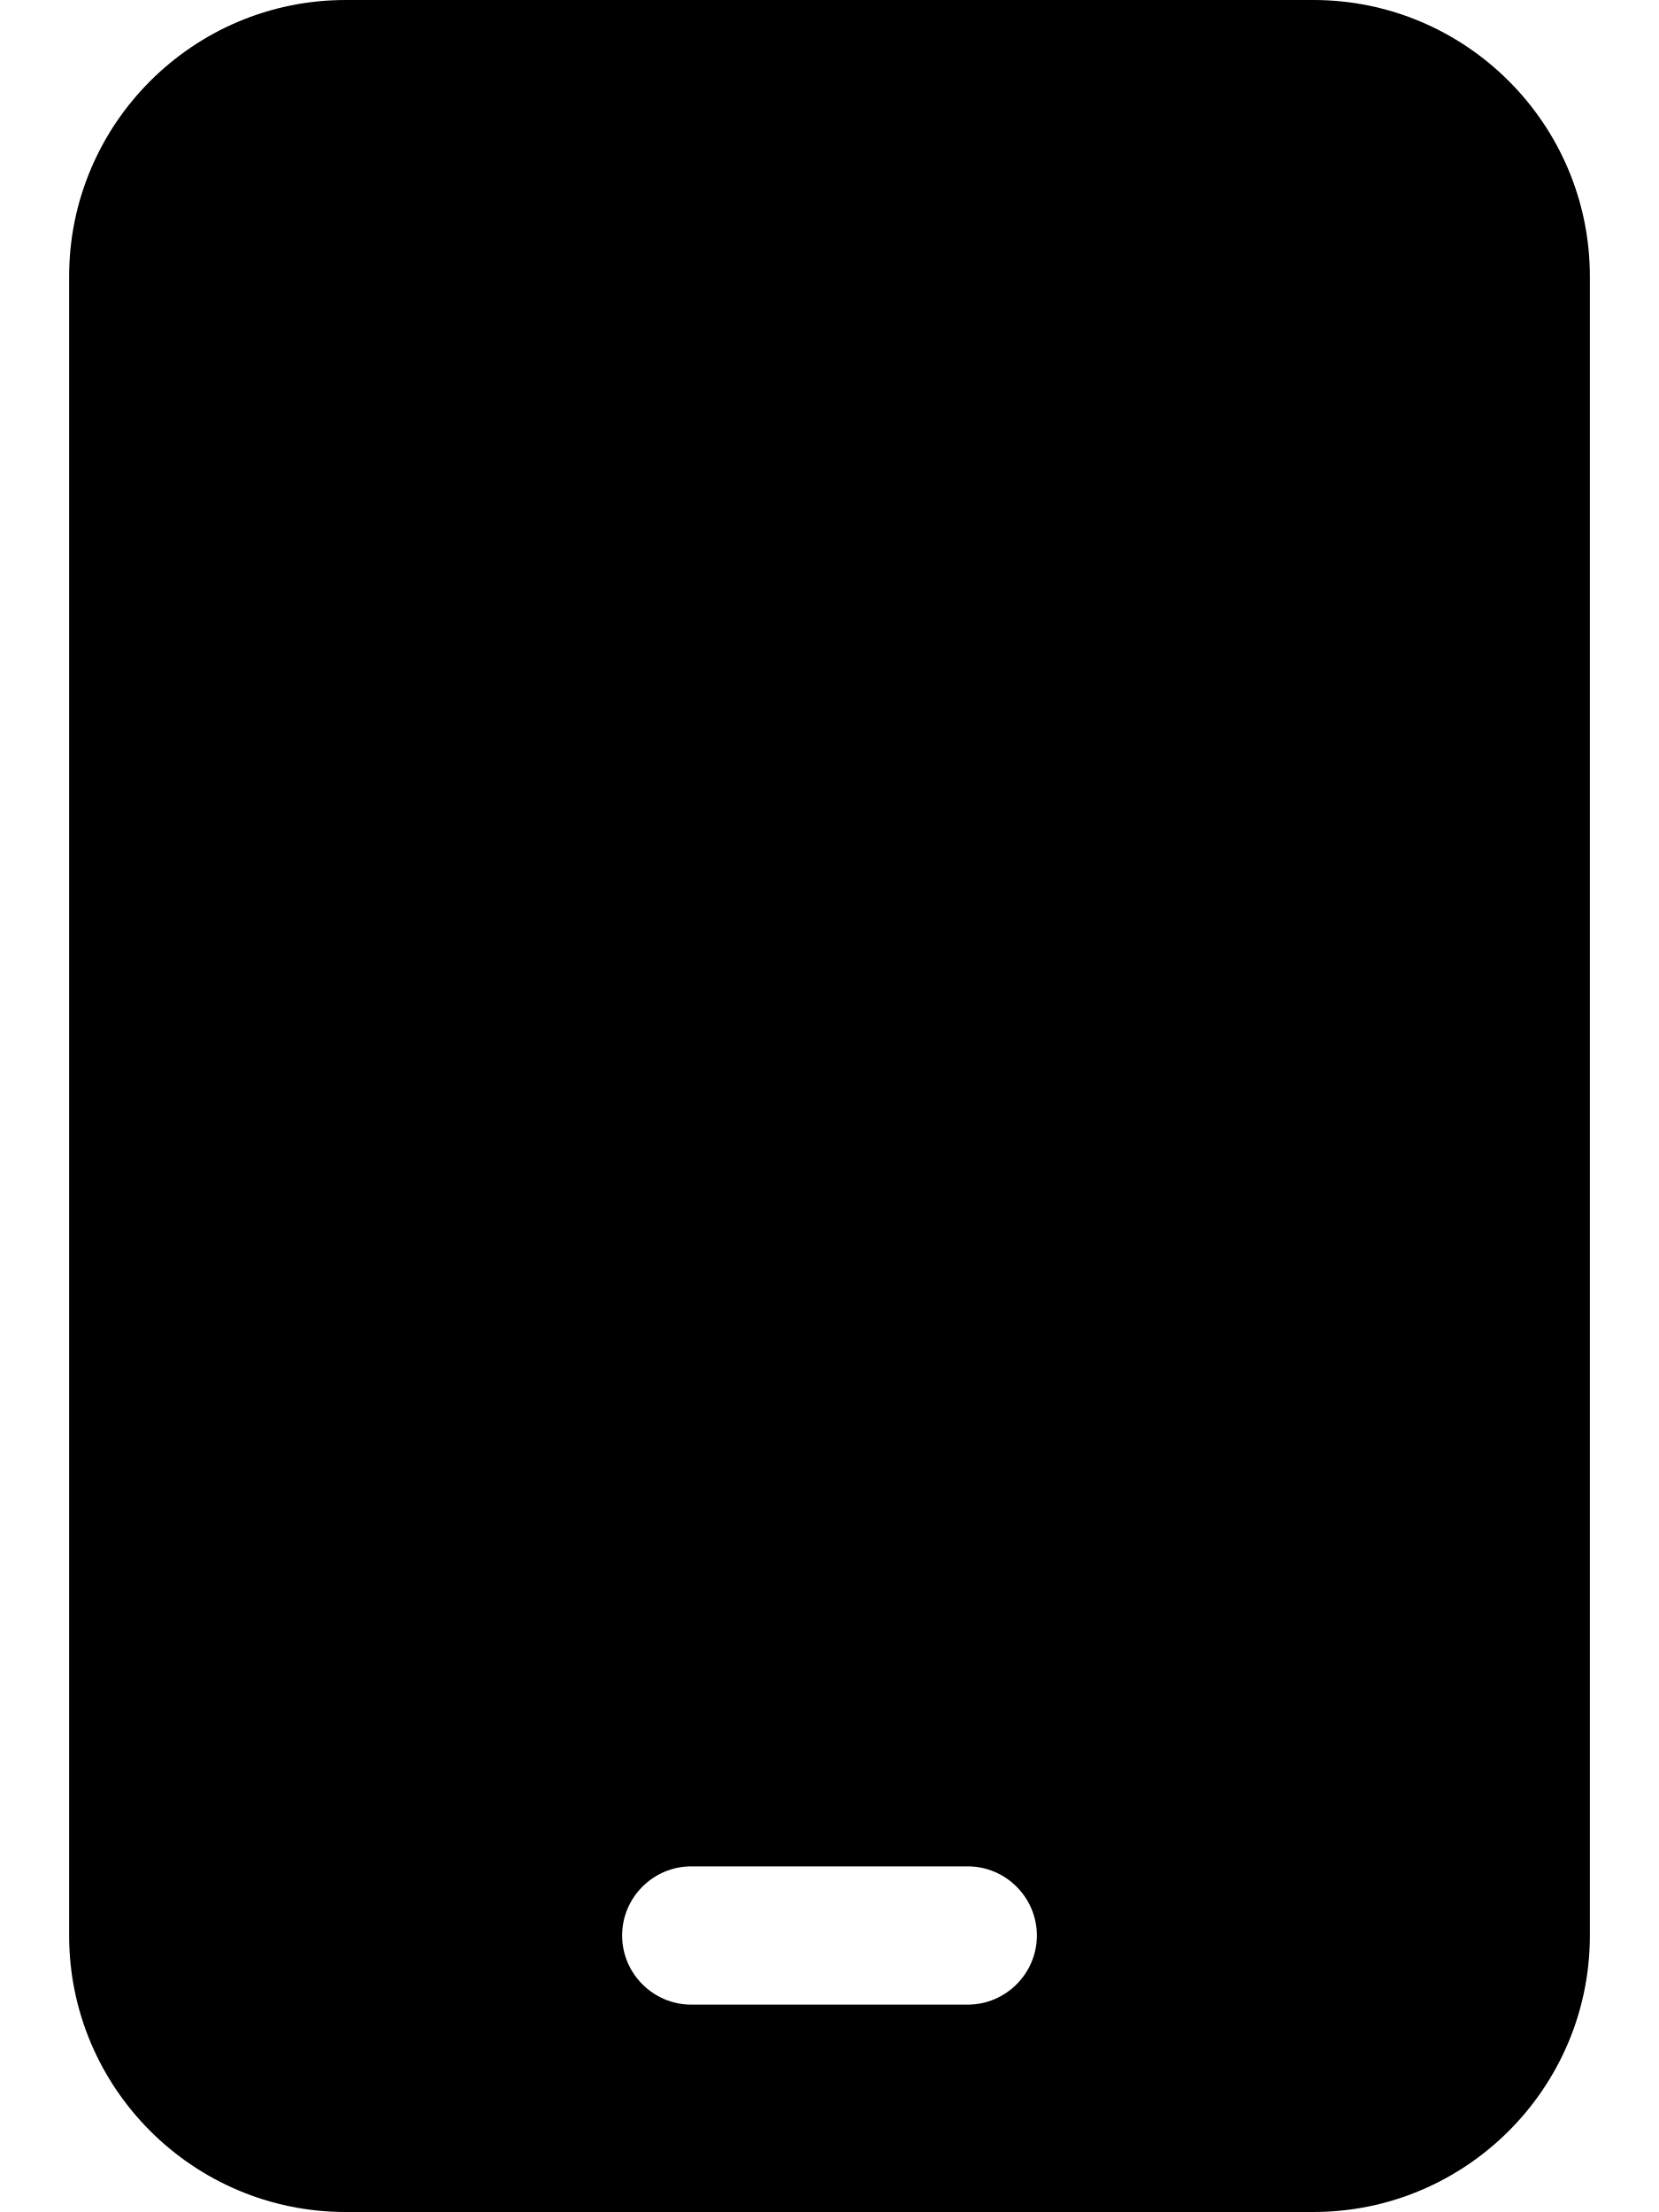
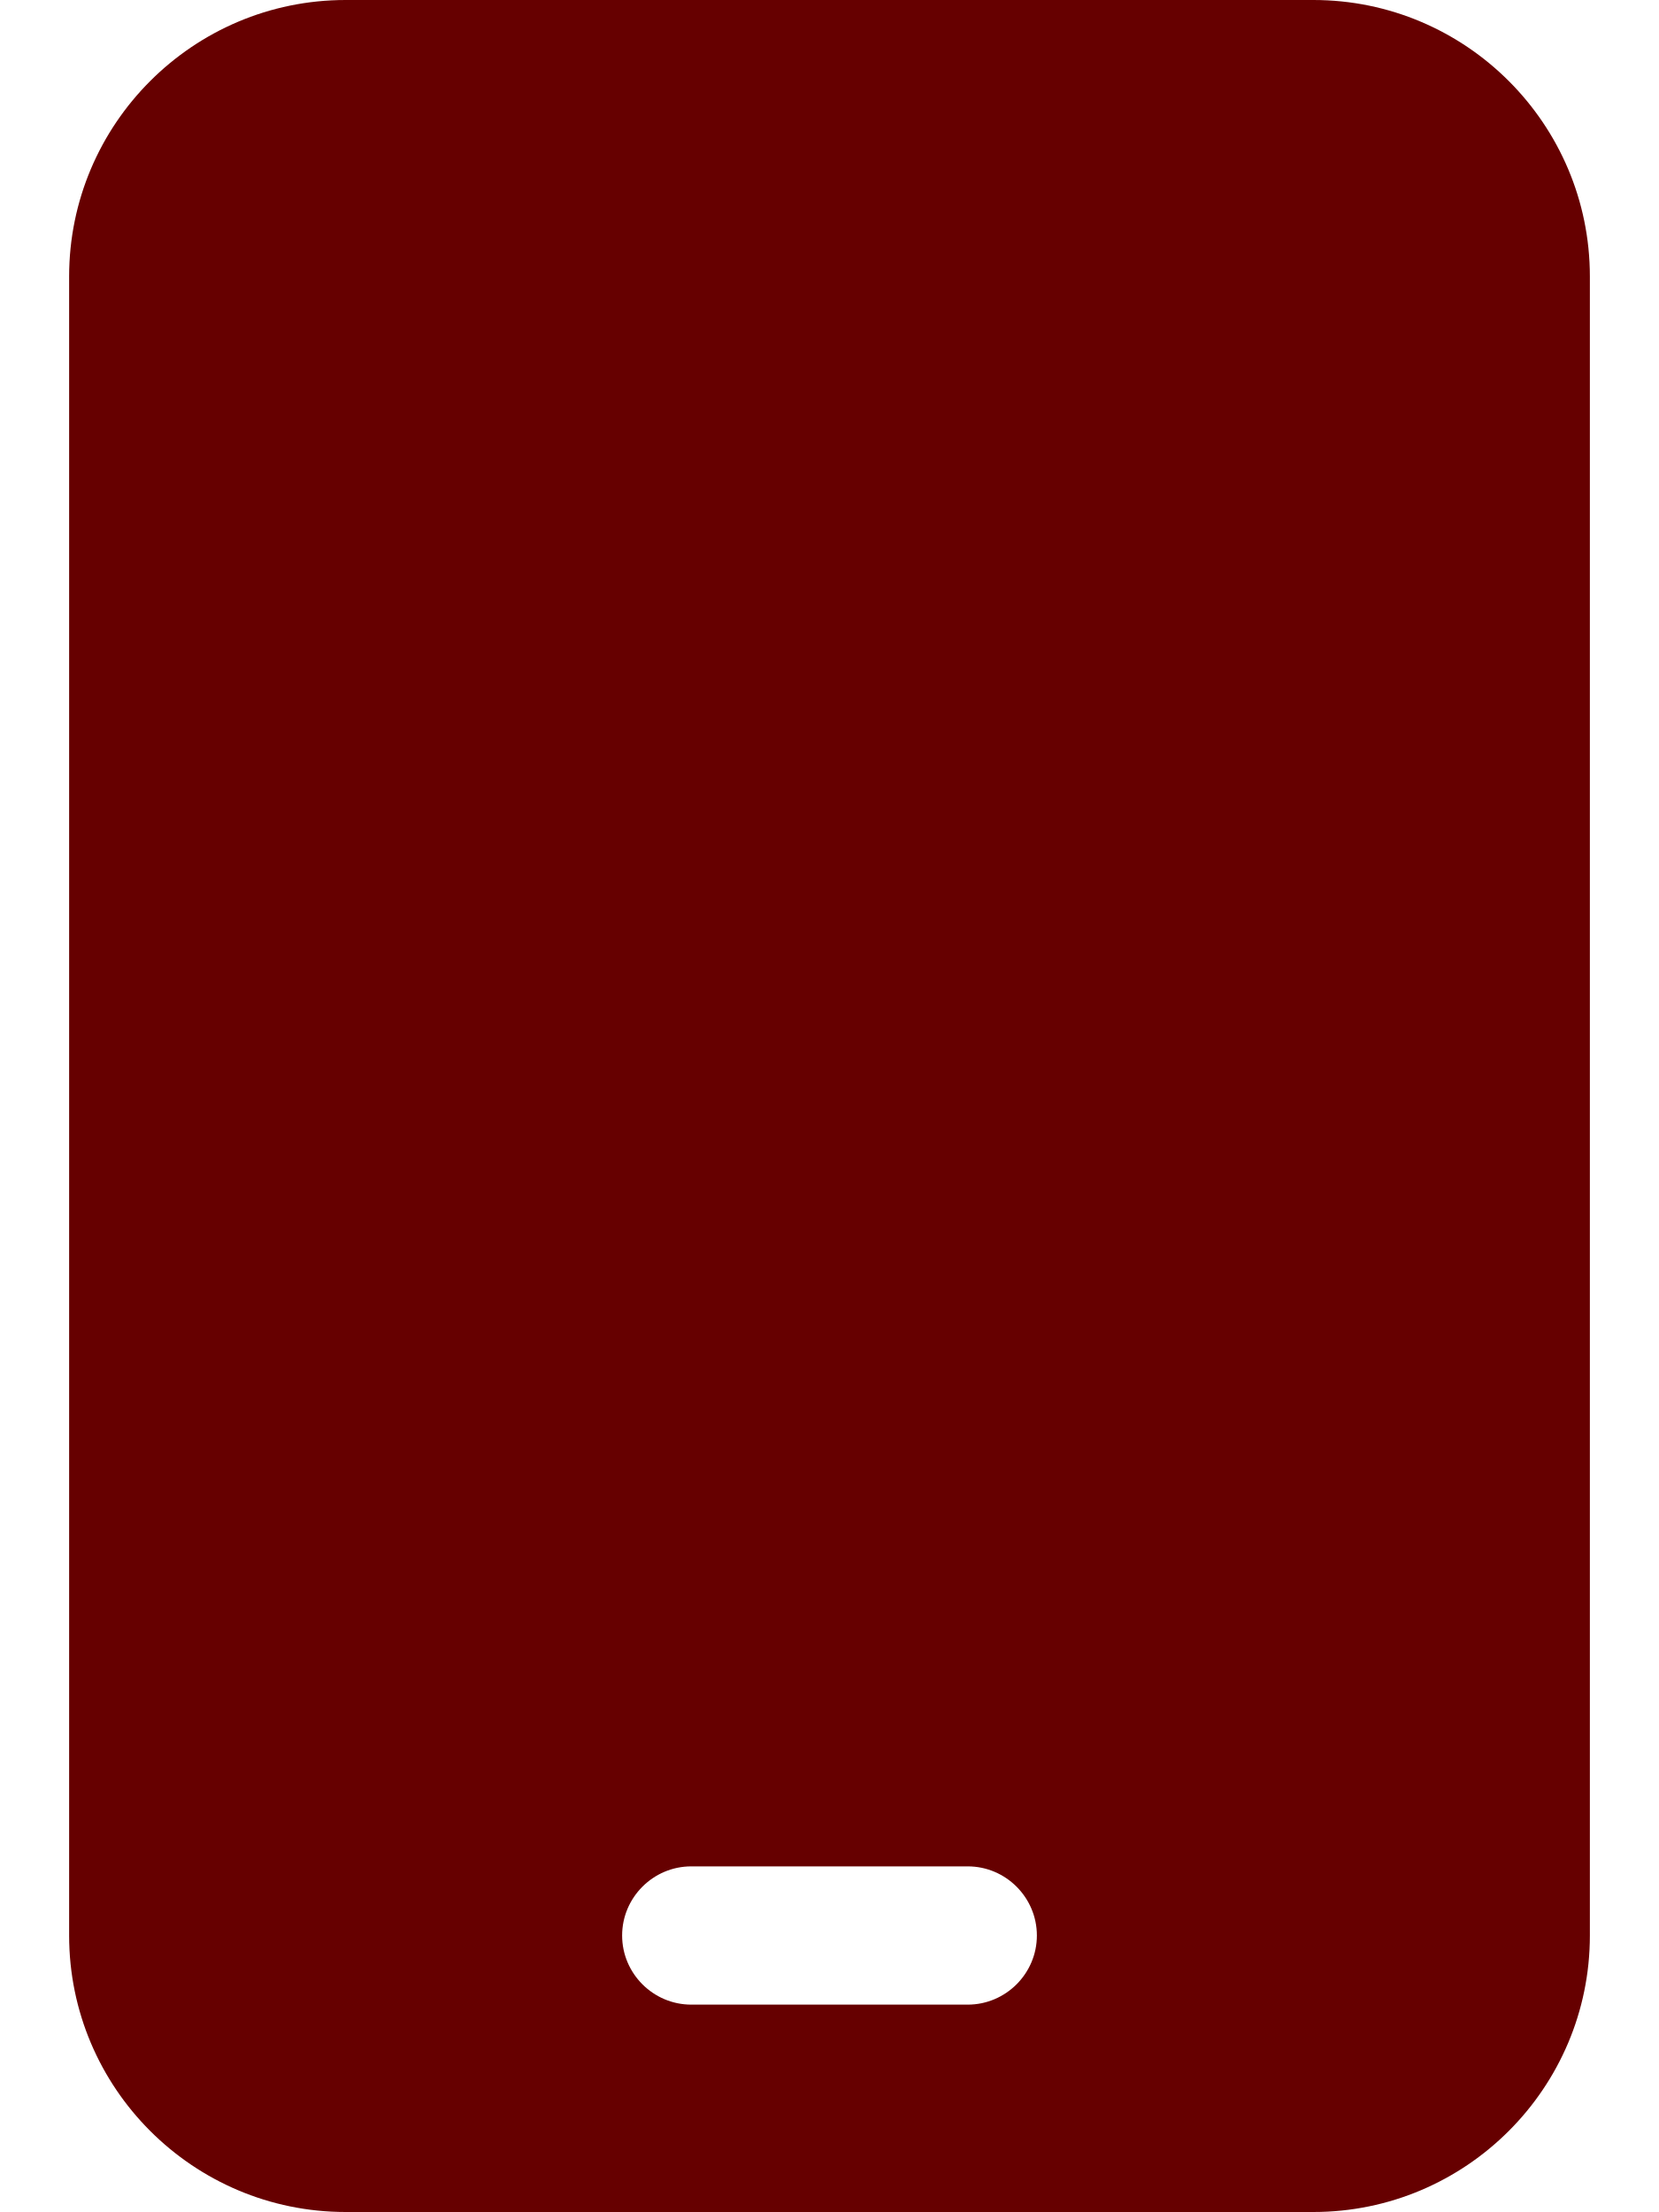
- <svg xmlns="http://www.w3.org/2000/svg" viewBox="0 0 384 512">
+ <svg xmlns="http://www.w3.org/2000/svg" height="1em" viewBox="0 0 384 512">
+   <style>svg{fill:#660000}</style>
  <path d="M80 0C44.7 0 16 28.7 16 64V448c0 35.3 28.7 64 64 64H304c35.3 0 64-28.7 64-64V64c0-35.3-28.7-64-64-64H80zm80 432h64c8.8 0 16 7.2 16 16s-7.2 16-16 16H160c-8.8 0-16-7.2-16-16s7.2-16 16-16z" />
</svg>
